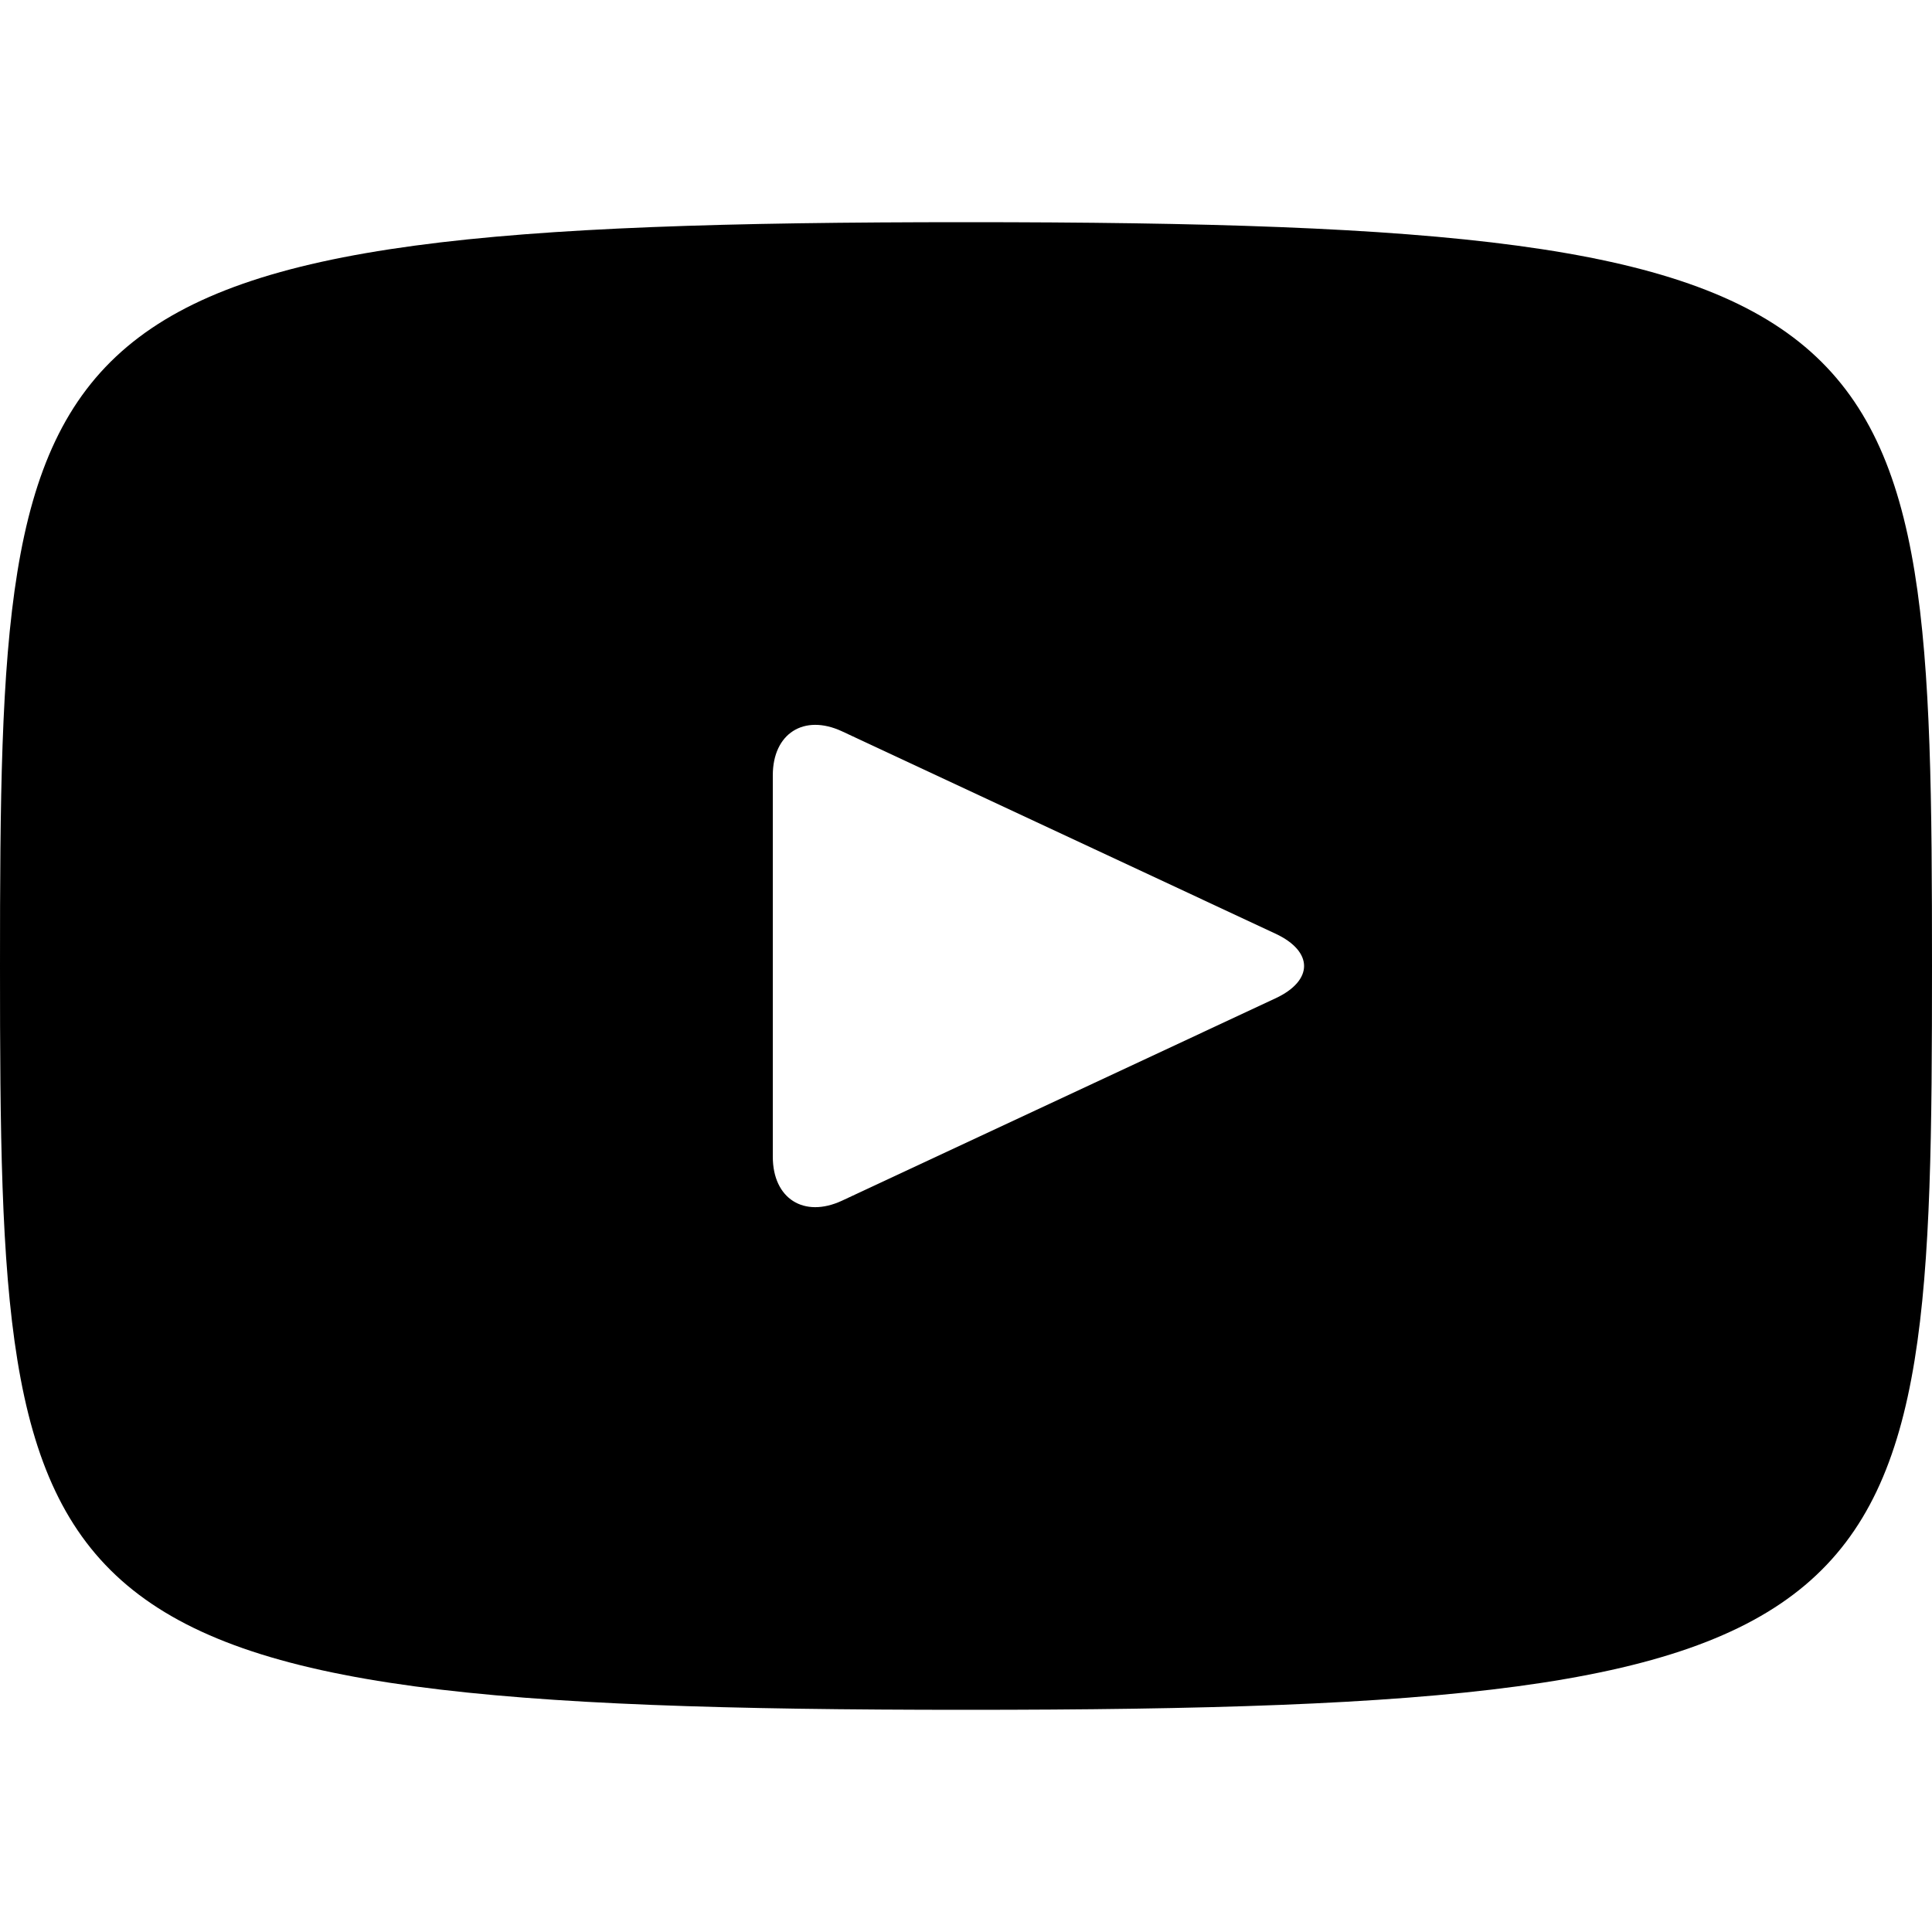
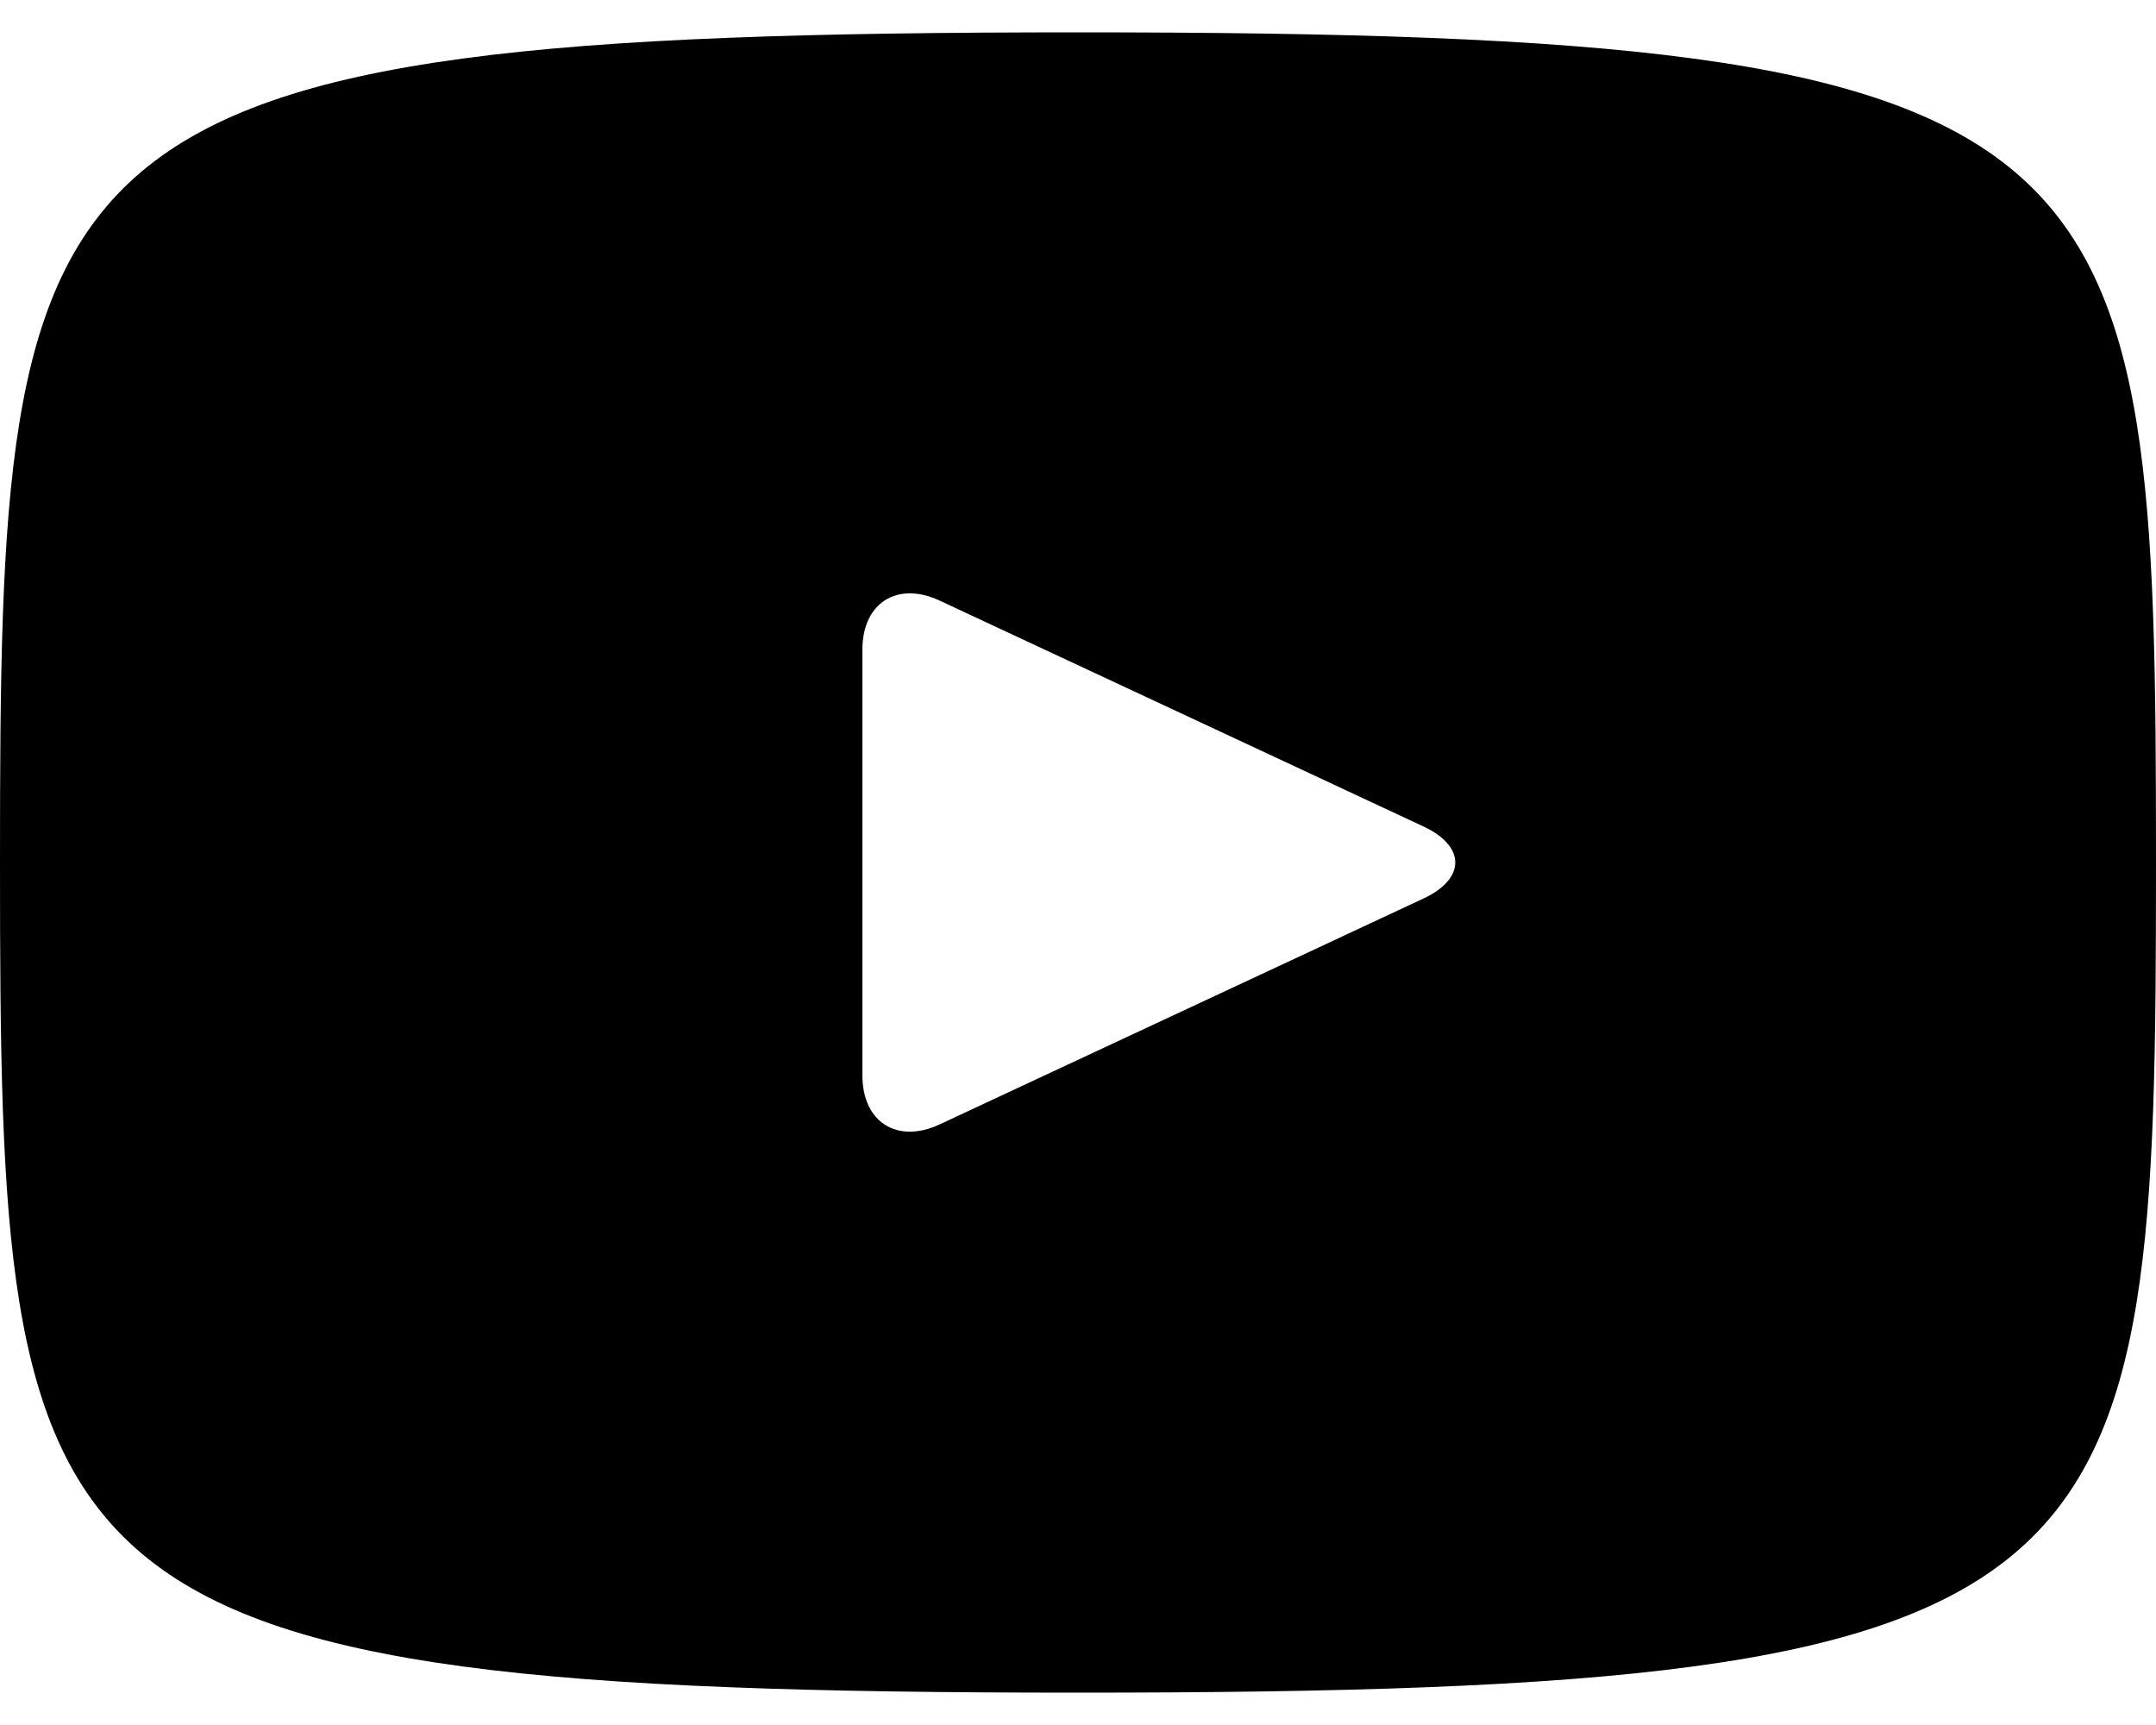
- <svg xmlns="http://www.w3.org/2000/svg" width="50" height="50" viewBox="0 0 50 50" fill="none">
-   <path d="M25 5.75C0.43 5.75 0 7.935 0 25C0 42.065 0.43 44.25 25 44.25C49.57 44.25 50 42.065 50 25C50 7.935 49.57 5.75 25 5.75ZM33.013 25.835L21.788 31.075C20.805 31.53 20 31.02 20 29.935V20.065C20 18.983 20.805 18.47 21.788 18.925L33.013 24.165C33.995 24.625 33.995 25.375 33.013 25.835Z" fill="black" />
+ <svg xmlns="http://www.w3.org/2000/svg" width="50" height="40" viewBox="0 0 50 40" fill="none">
+   <path d="M25 0.75C0.43 0.75 0 2.935 0 20C0 37.065 0.43 39.25 25 39.25C49.57 39.25 50 37.065 50 20C50 2.935 49.57 0.75 25 0.75ZM33.013 20.835L21.788 26.075C20.805 26.53 20 26.02 20 24.935V15.065C20 13.982 20.805 13.47 21.788 13.925L33.013 19.165C33.995 19.625 33.995 20.375 33.013 20.835Z" fill="black" />
</svg>
